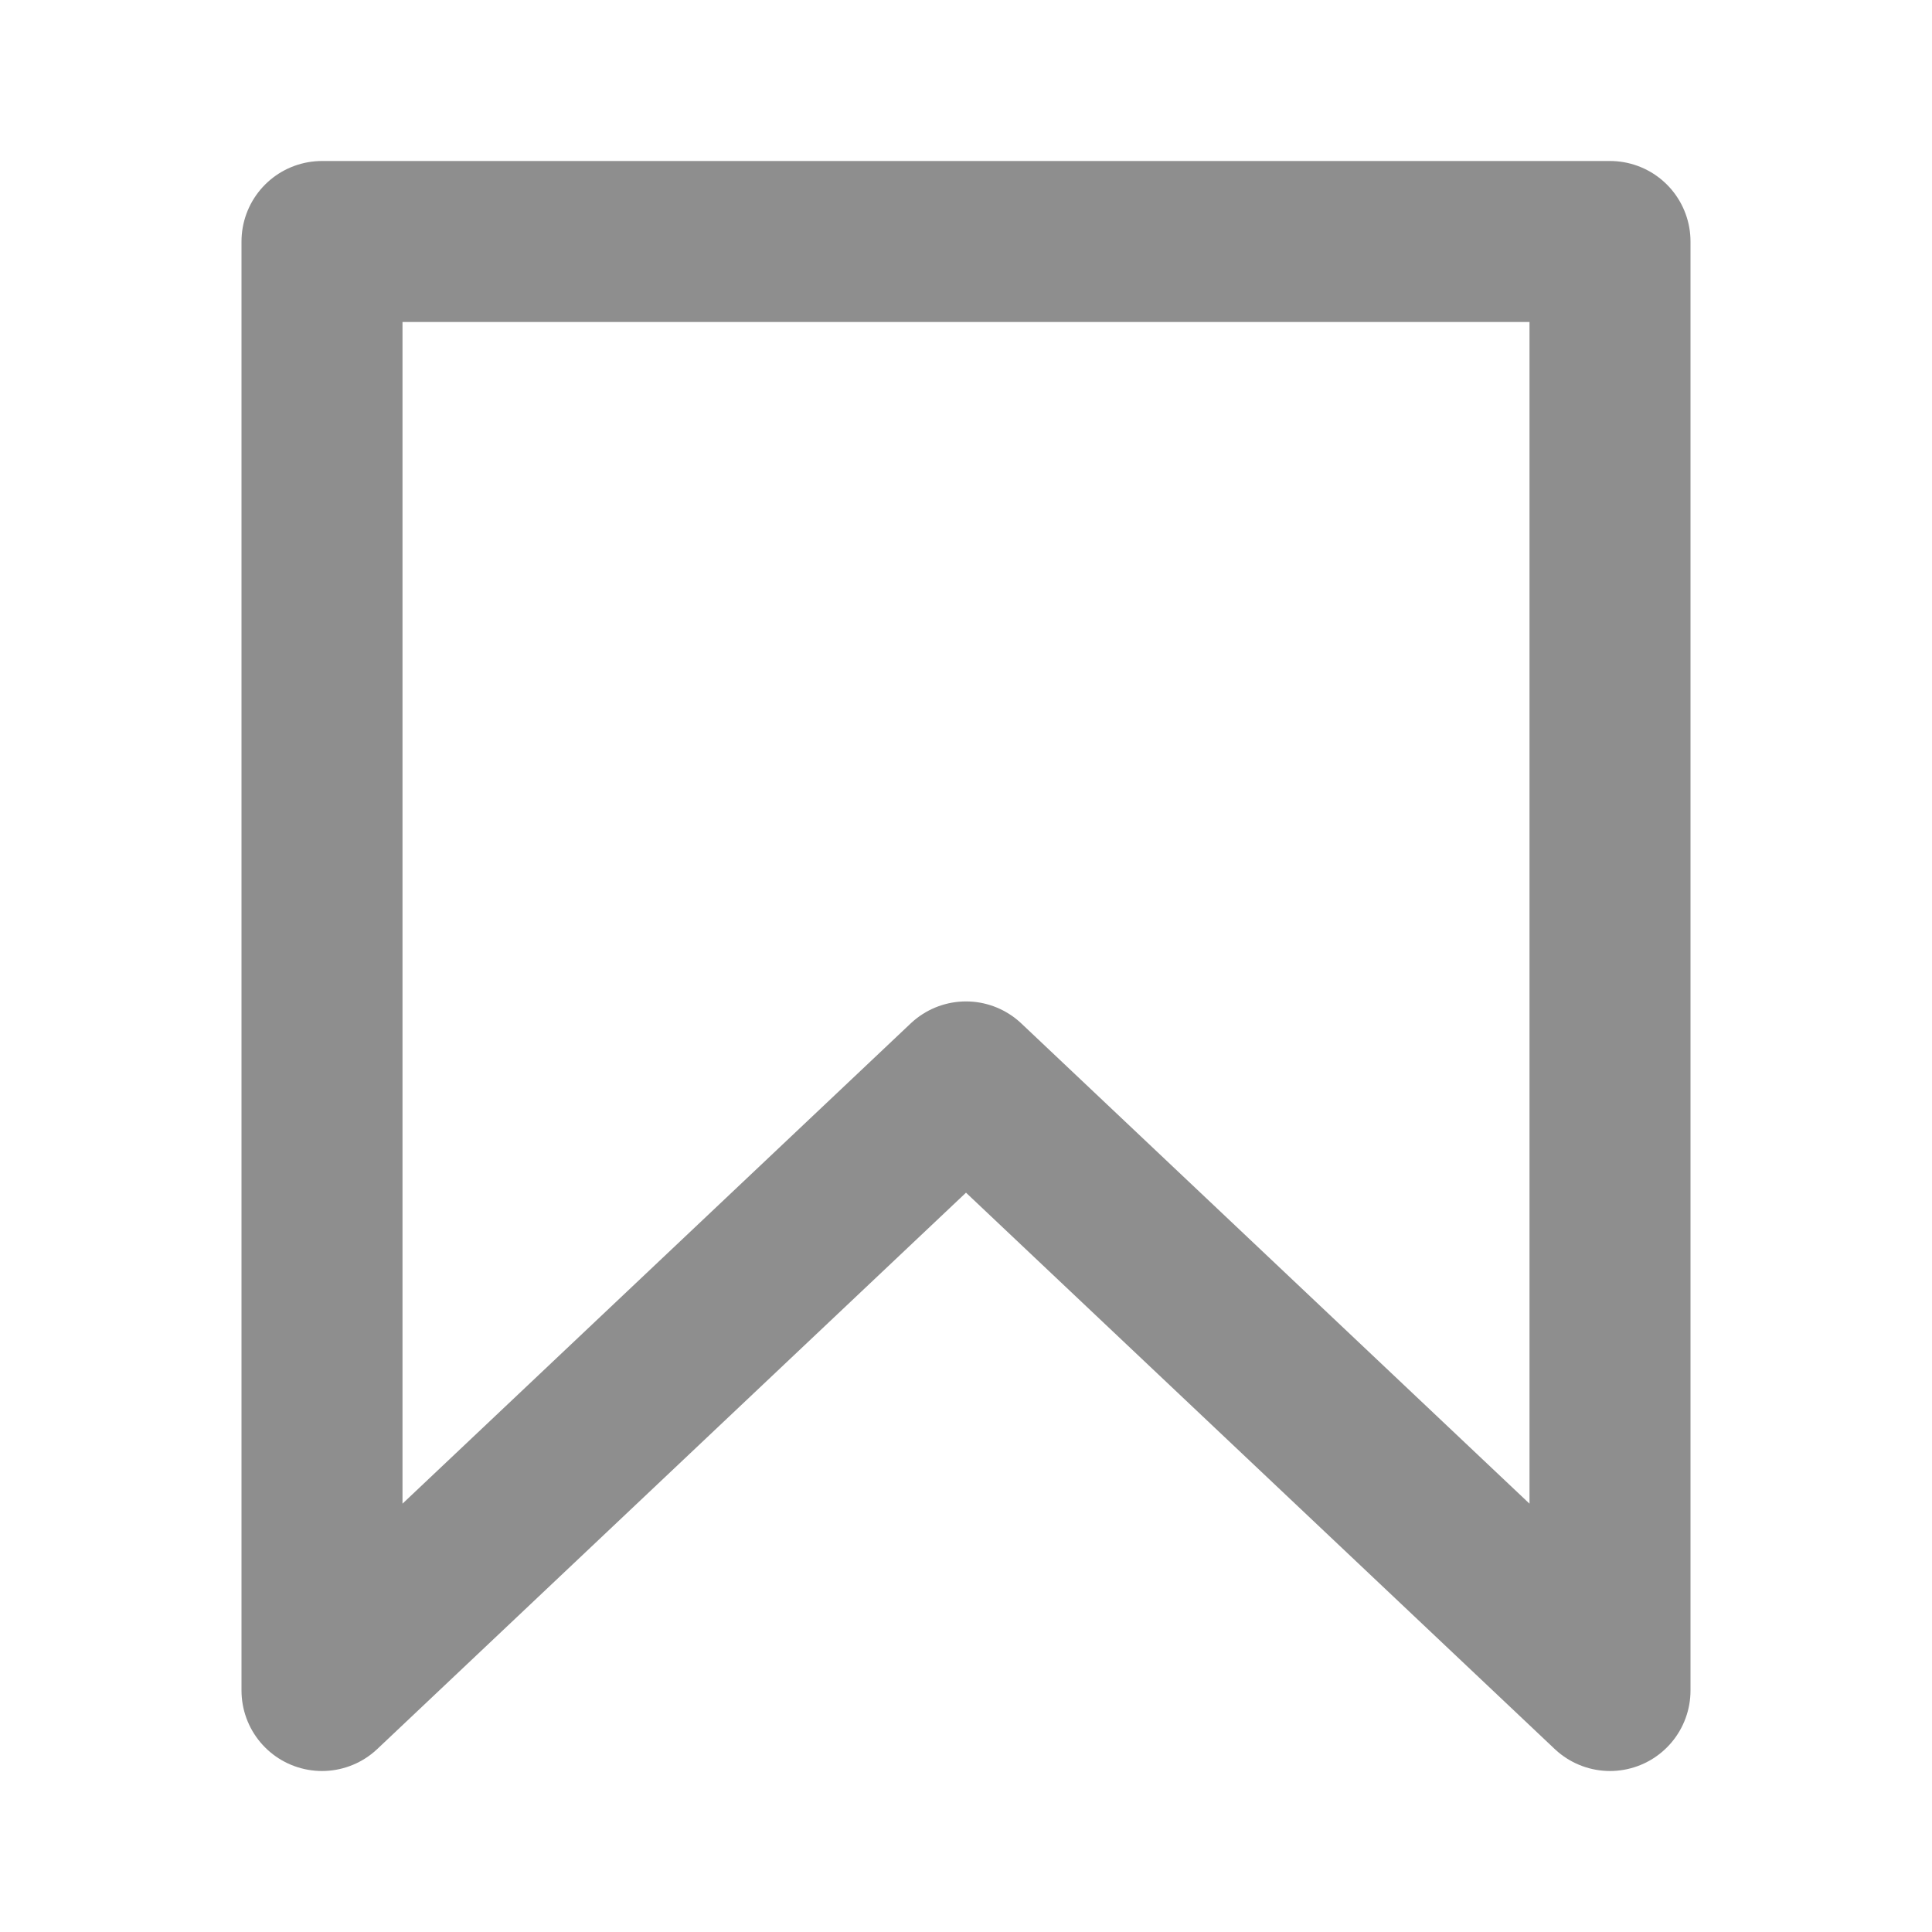
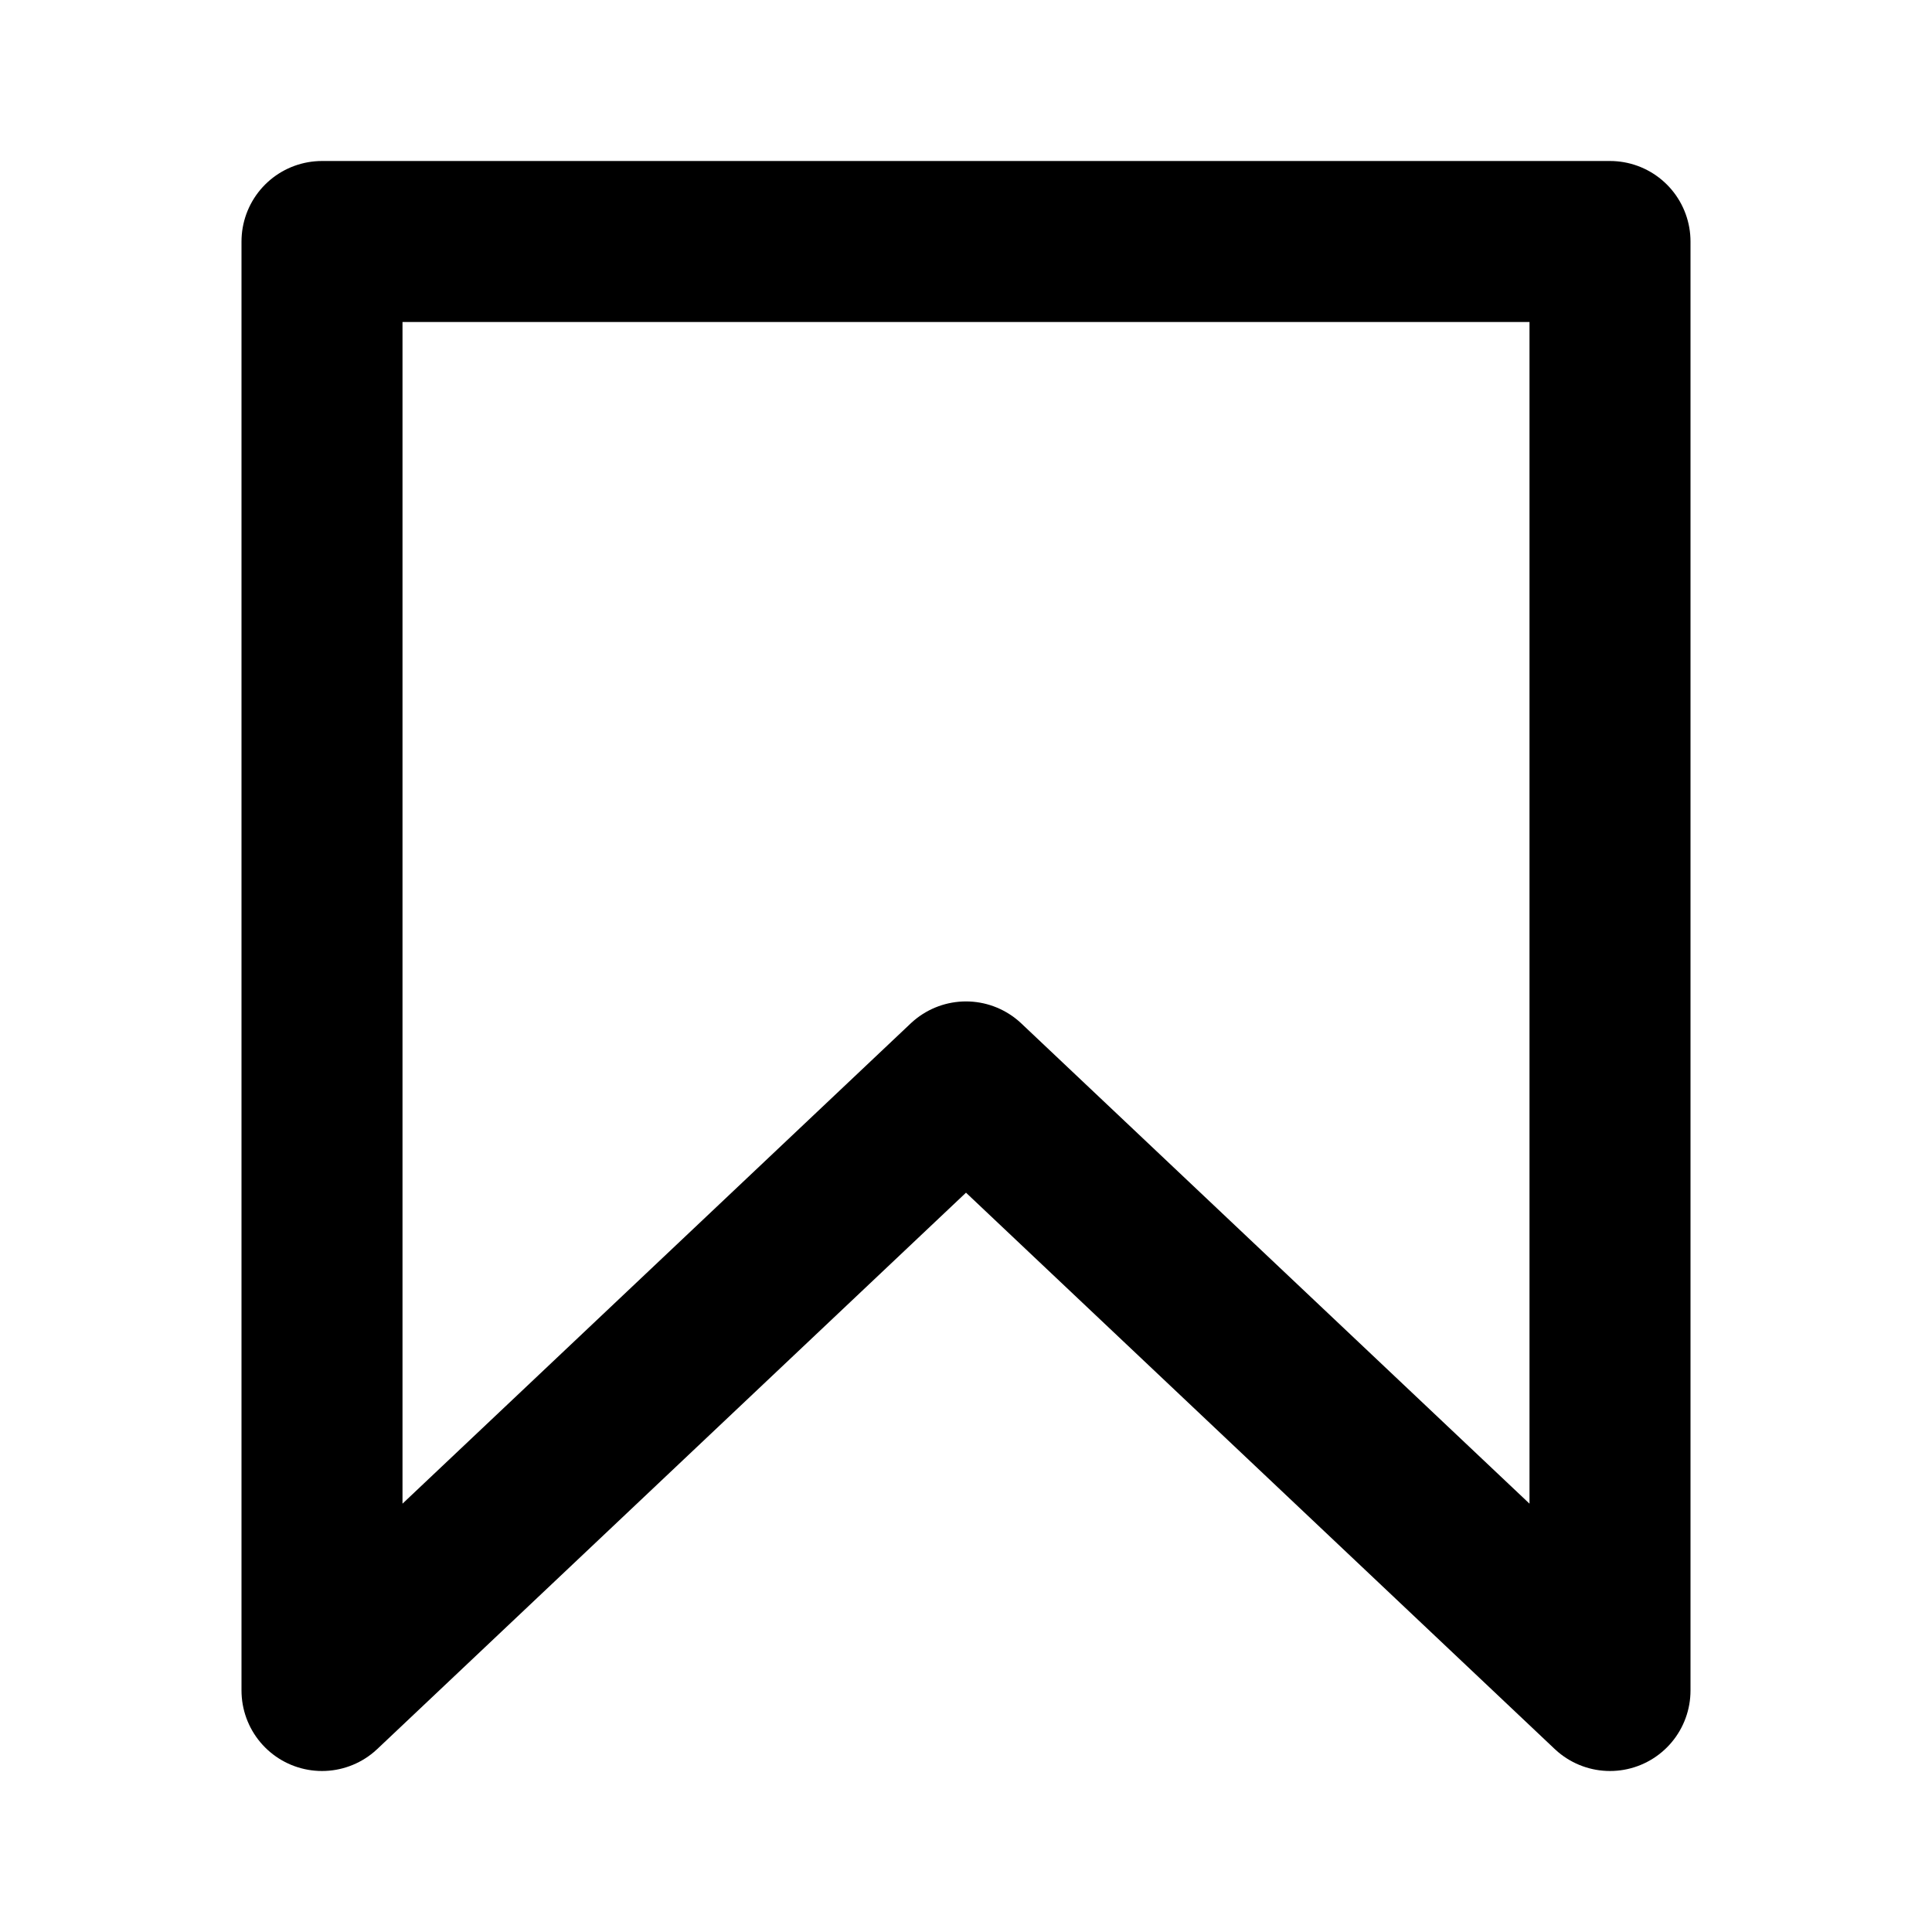
- <svg aria-label="" class="_ab6-" color="#8e8e8e" fill="#8e8e8e" height="12" role="img" viewBox="0 0 24 24" width="12">
+ <svg aria-label="" class="_ab6-" color="#000000" fill="#000000" height="24" role="img" viewBox="0 0 24 24" width="24">
  <polygon fill="none" points="20 21 12 13.44 4 21 4 3 20 3 20 21" stroke="currentColor" stroke-linecap="round" stroke-linejoin="round" stroke-width="2" />
</svg>
